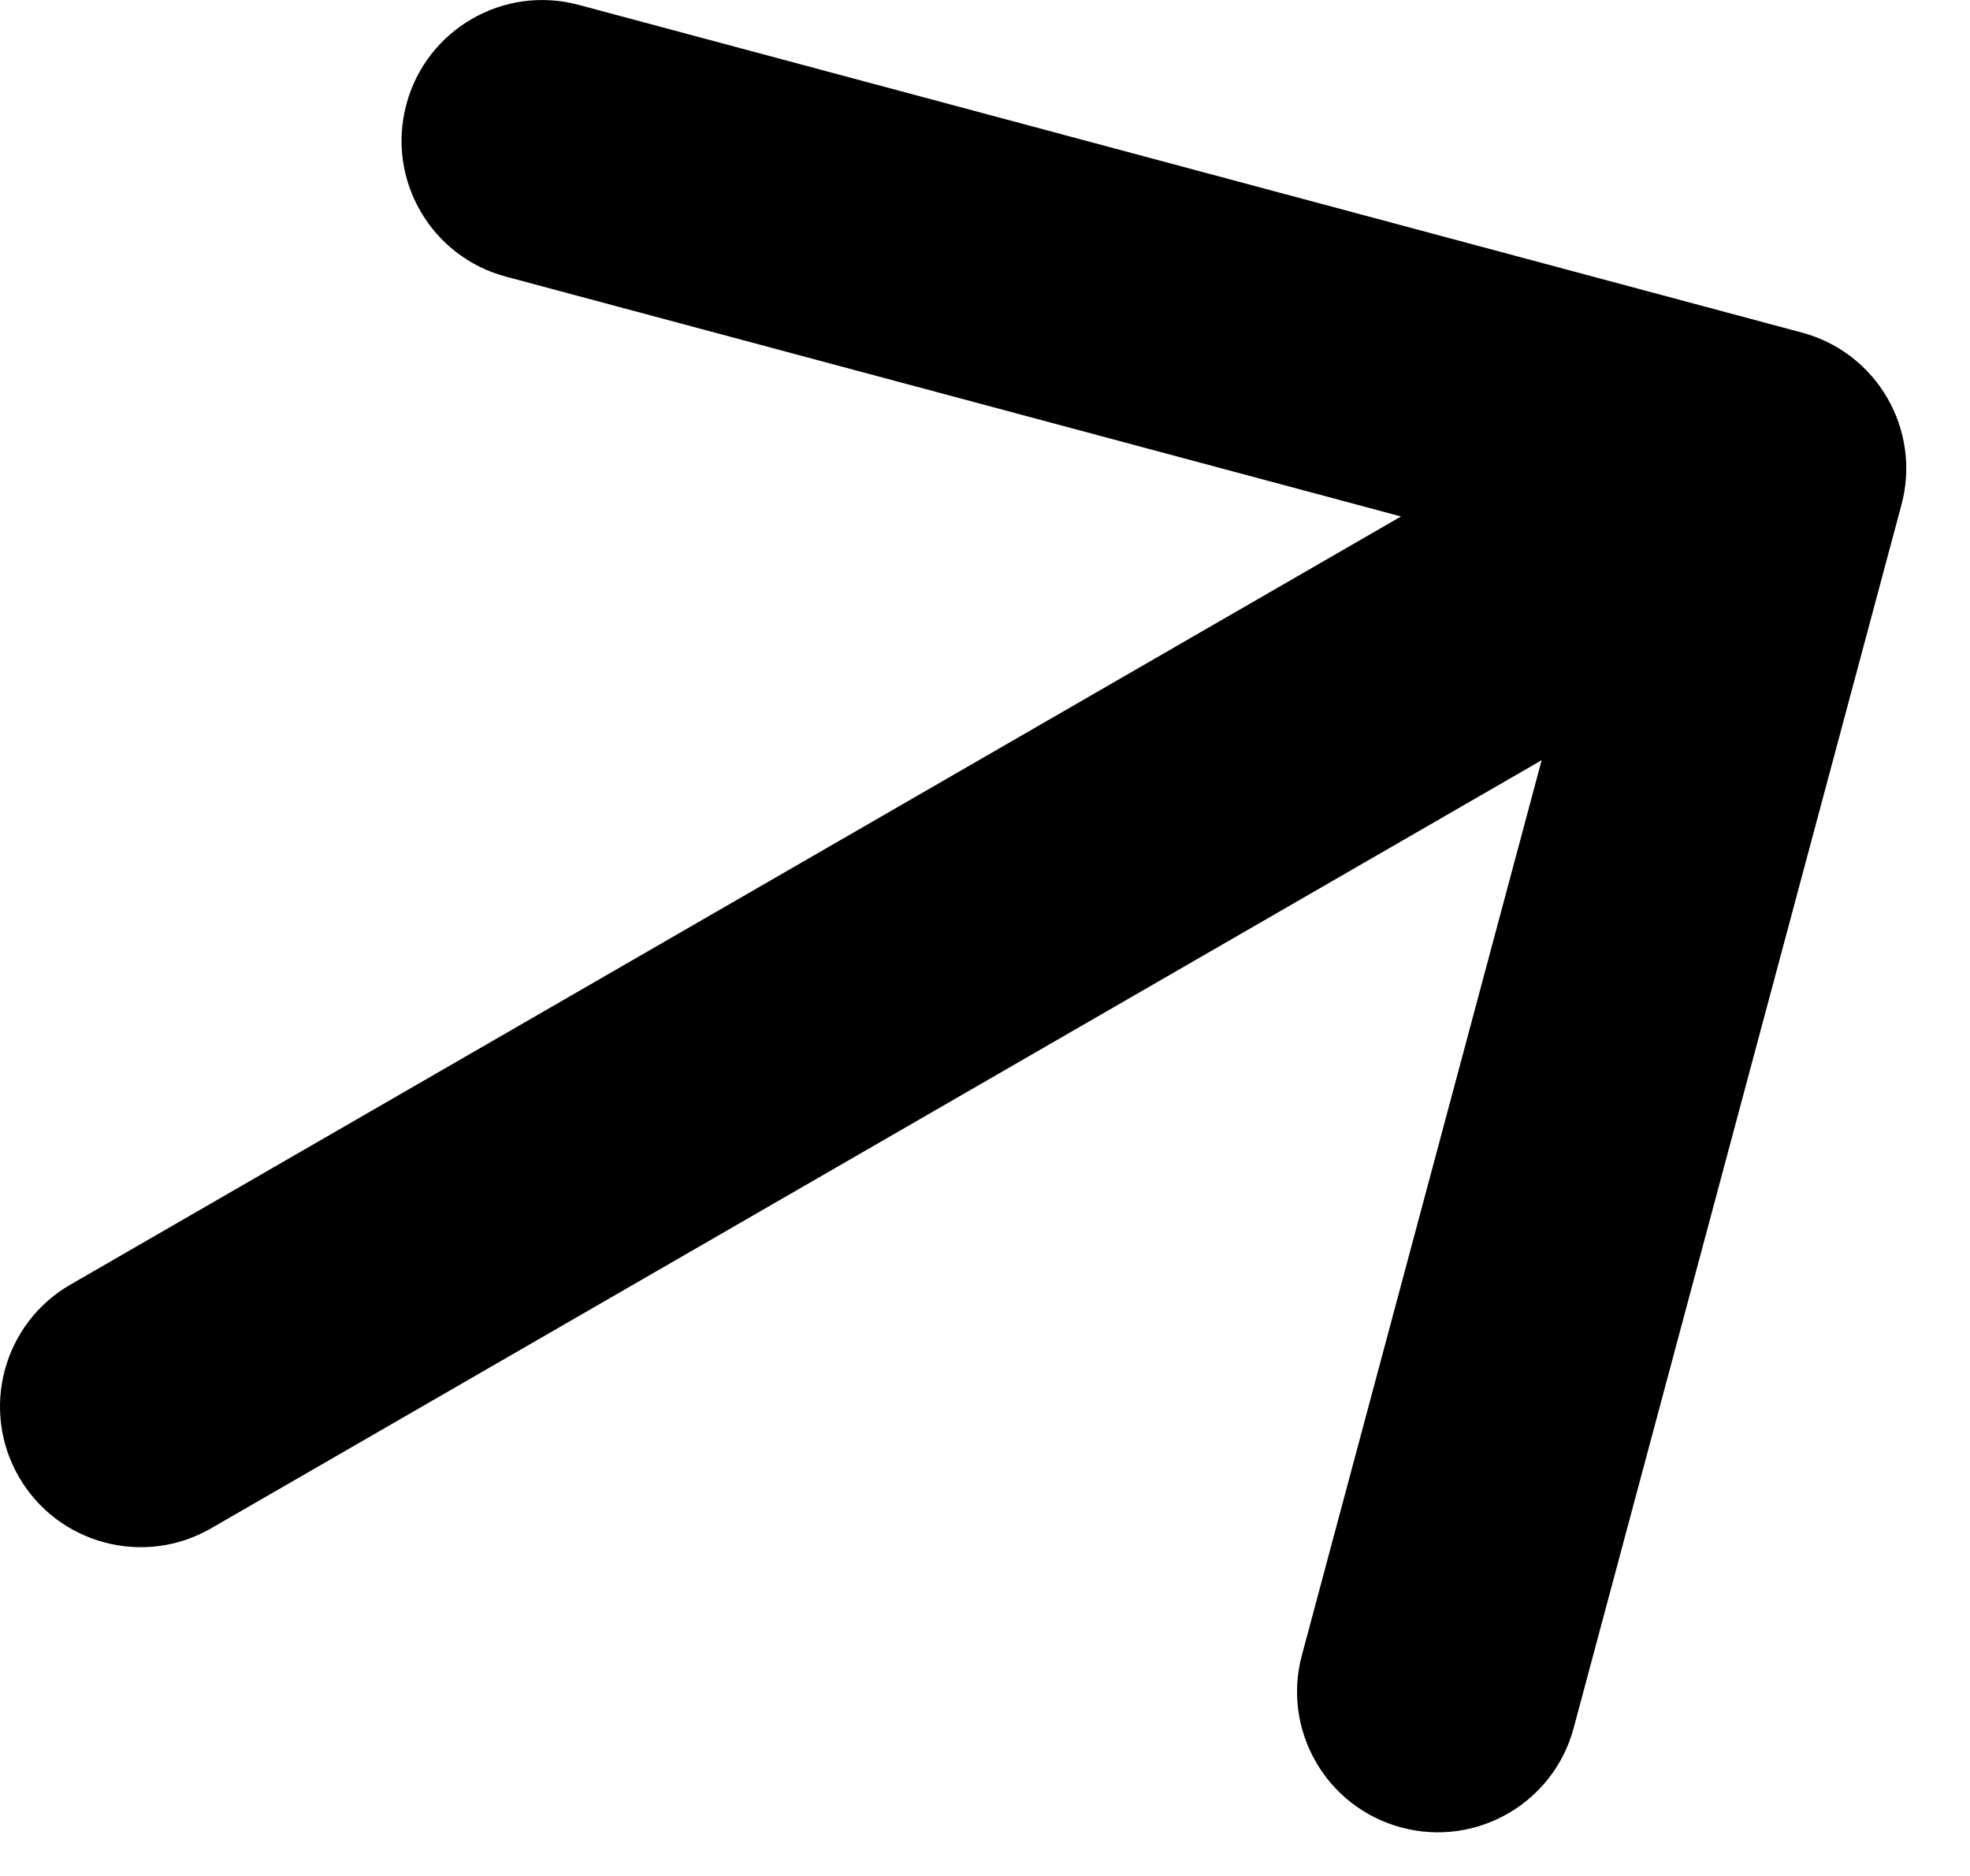
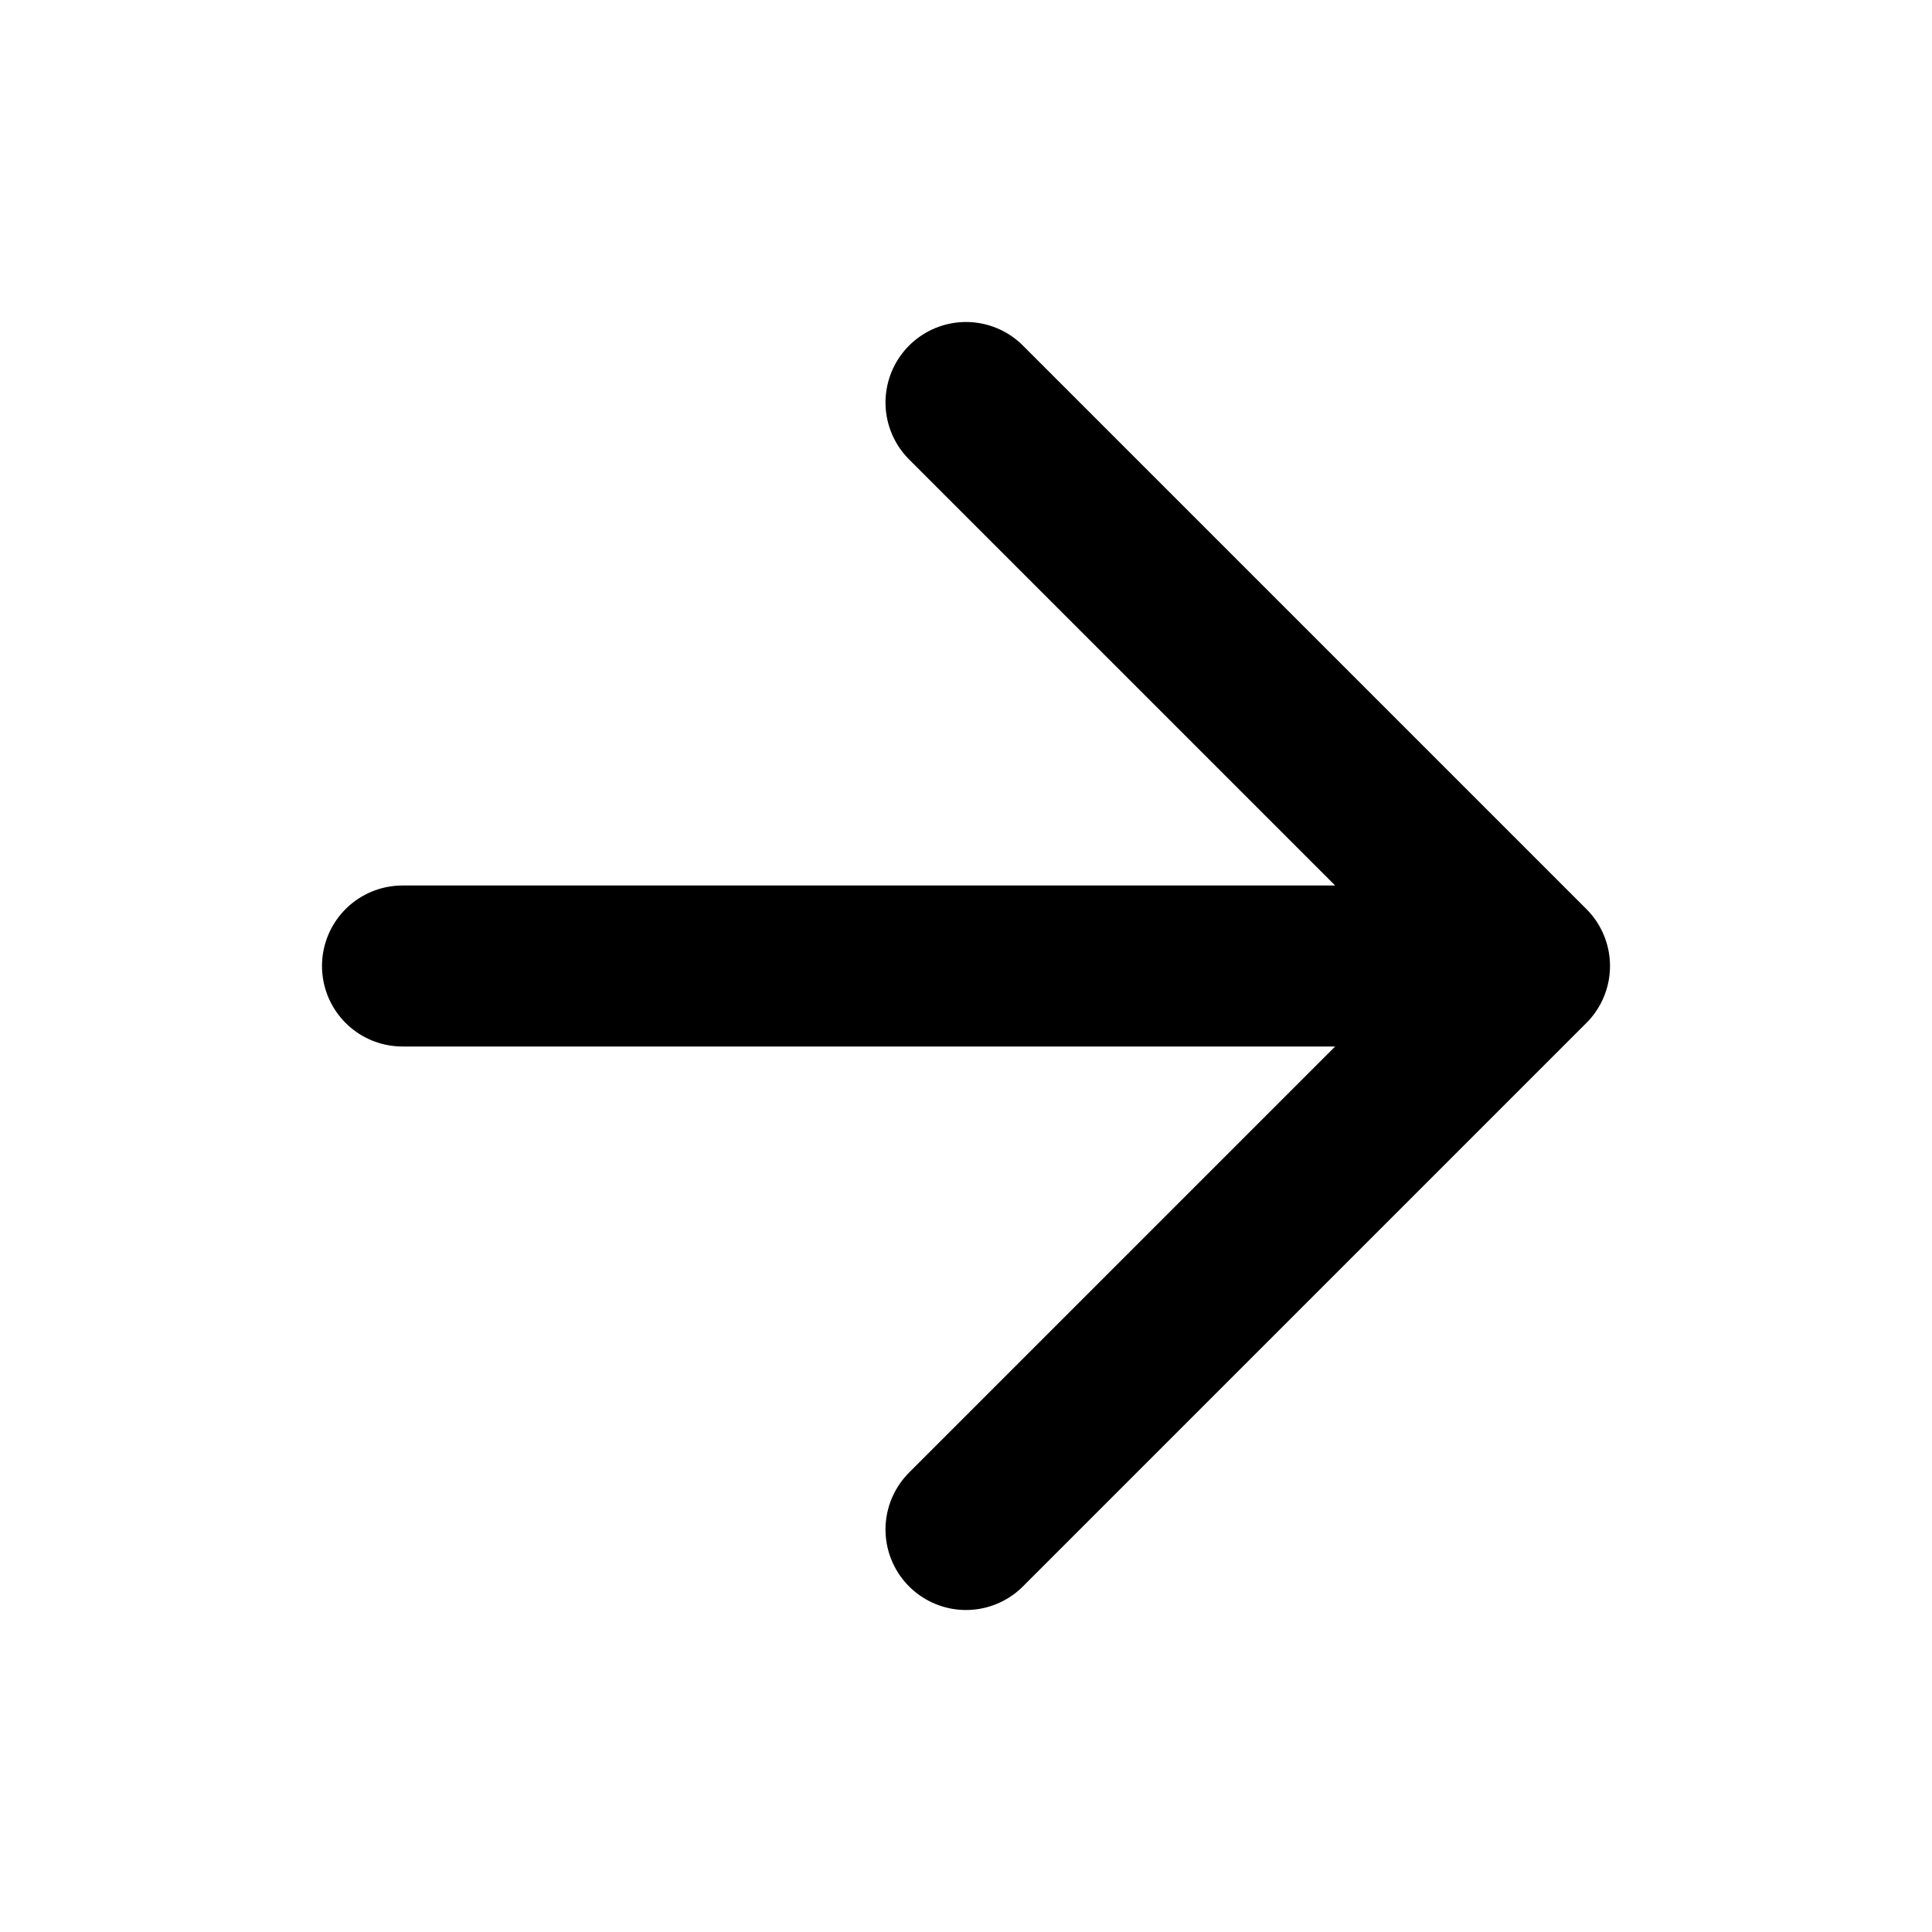
- <svg xmlns="http://www.w3.org/2000/svg" width="21" height="20" viewBox="0 0 21 20">
-   <path d="M0.75 13.696C0.033 14.11 -0.213 15.027 0.201 15.745C0.615 16.462 1.533 16.708 2.25 16.294L0.75 13.696ZM20.269 5.383C20.484 4.583 20.009 3.76 19.209 3.546L6.169 0.052C5.369 -0.163 4.546 0.312 4.332 1.112C4.117 1.913 4.592 2.735 5.392 2.949L16.983 6.055L13.878 17.646C13.663 18.447 14.138 19.269 14.938 19.483C15.738 19.698 16.561 19.223 16.775 18.423L20.269 5.383ZM2.25 16.294L19.57 6.294L18.07 3.696L0.75 13.696L2.25 16.294Z" />
+ <svg xmlns="http://www.w3.org/2000/svg" width="24" height="24" viewBox="0 0 24 24" fill="none">
+   <path d="M5 12H19M19 12L12 5M19 12L12 19" stroke="currentColor" stroke-width="2" stroke-linecap="round" stroke-linejoin="round" />
</svg>
